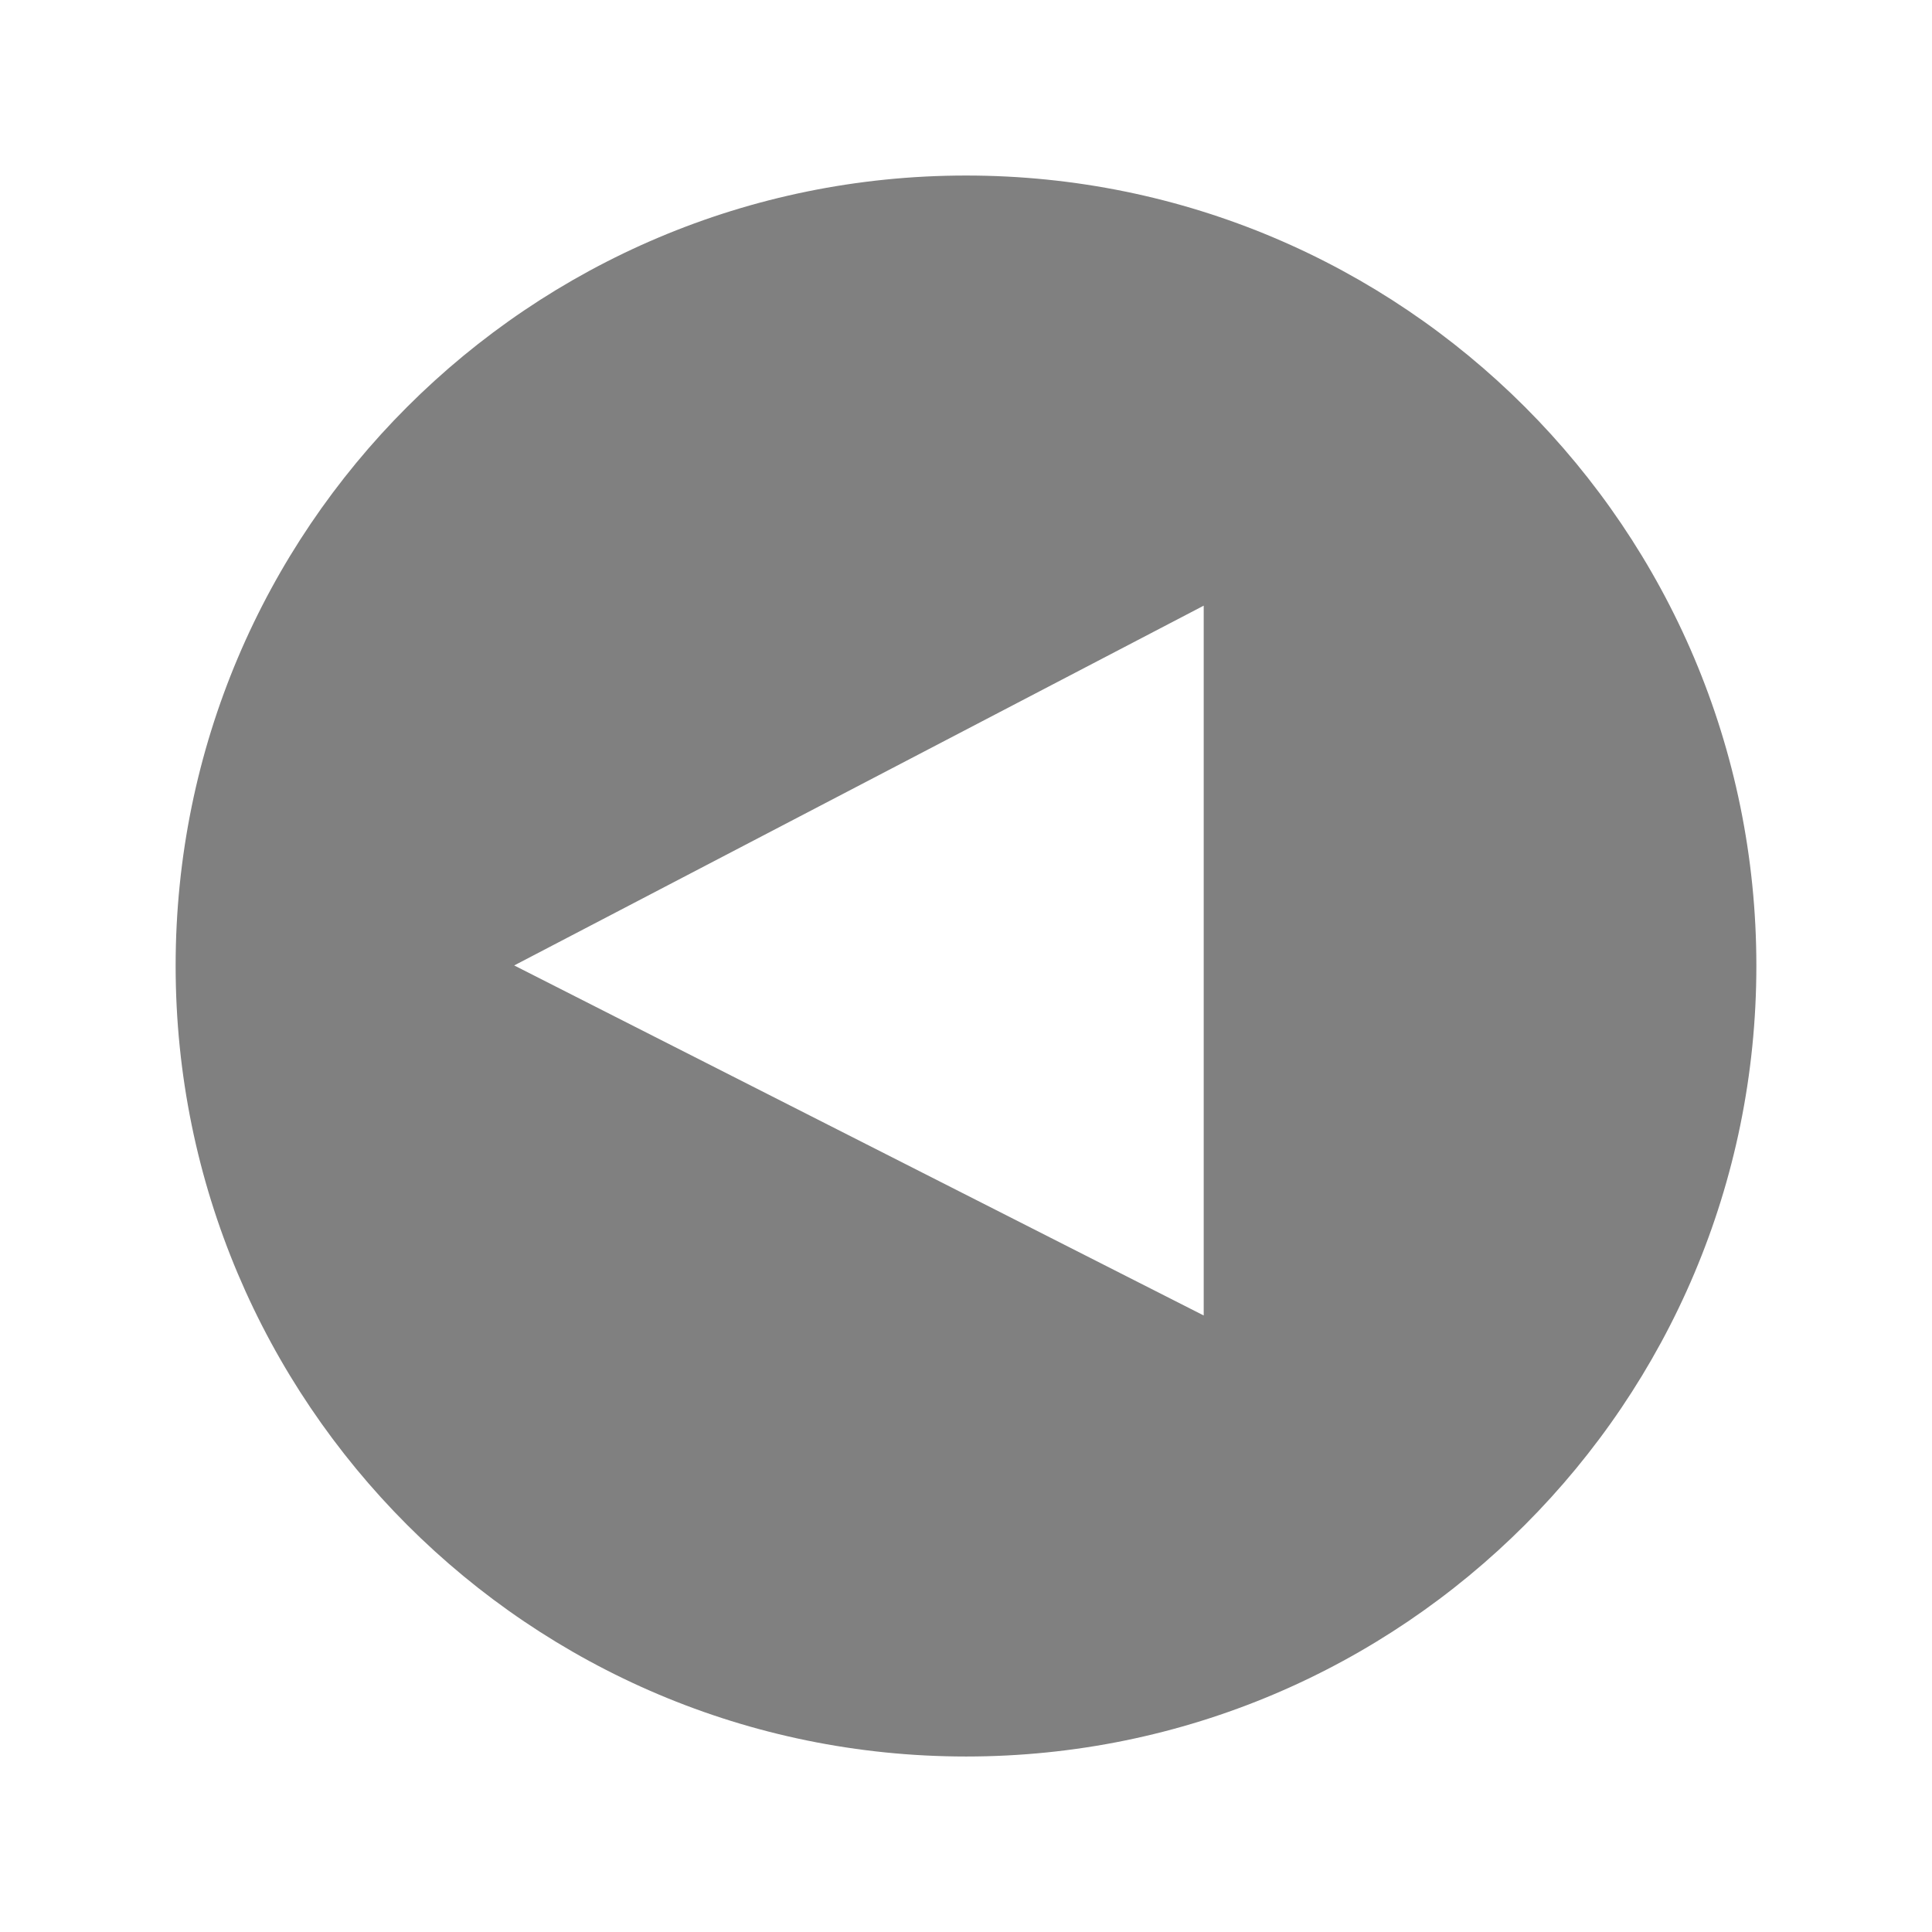
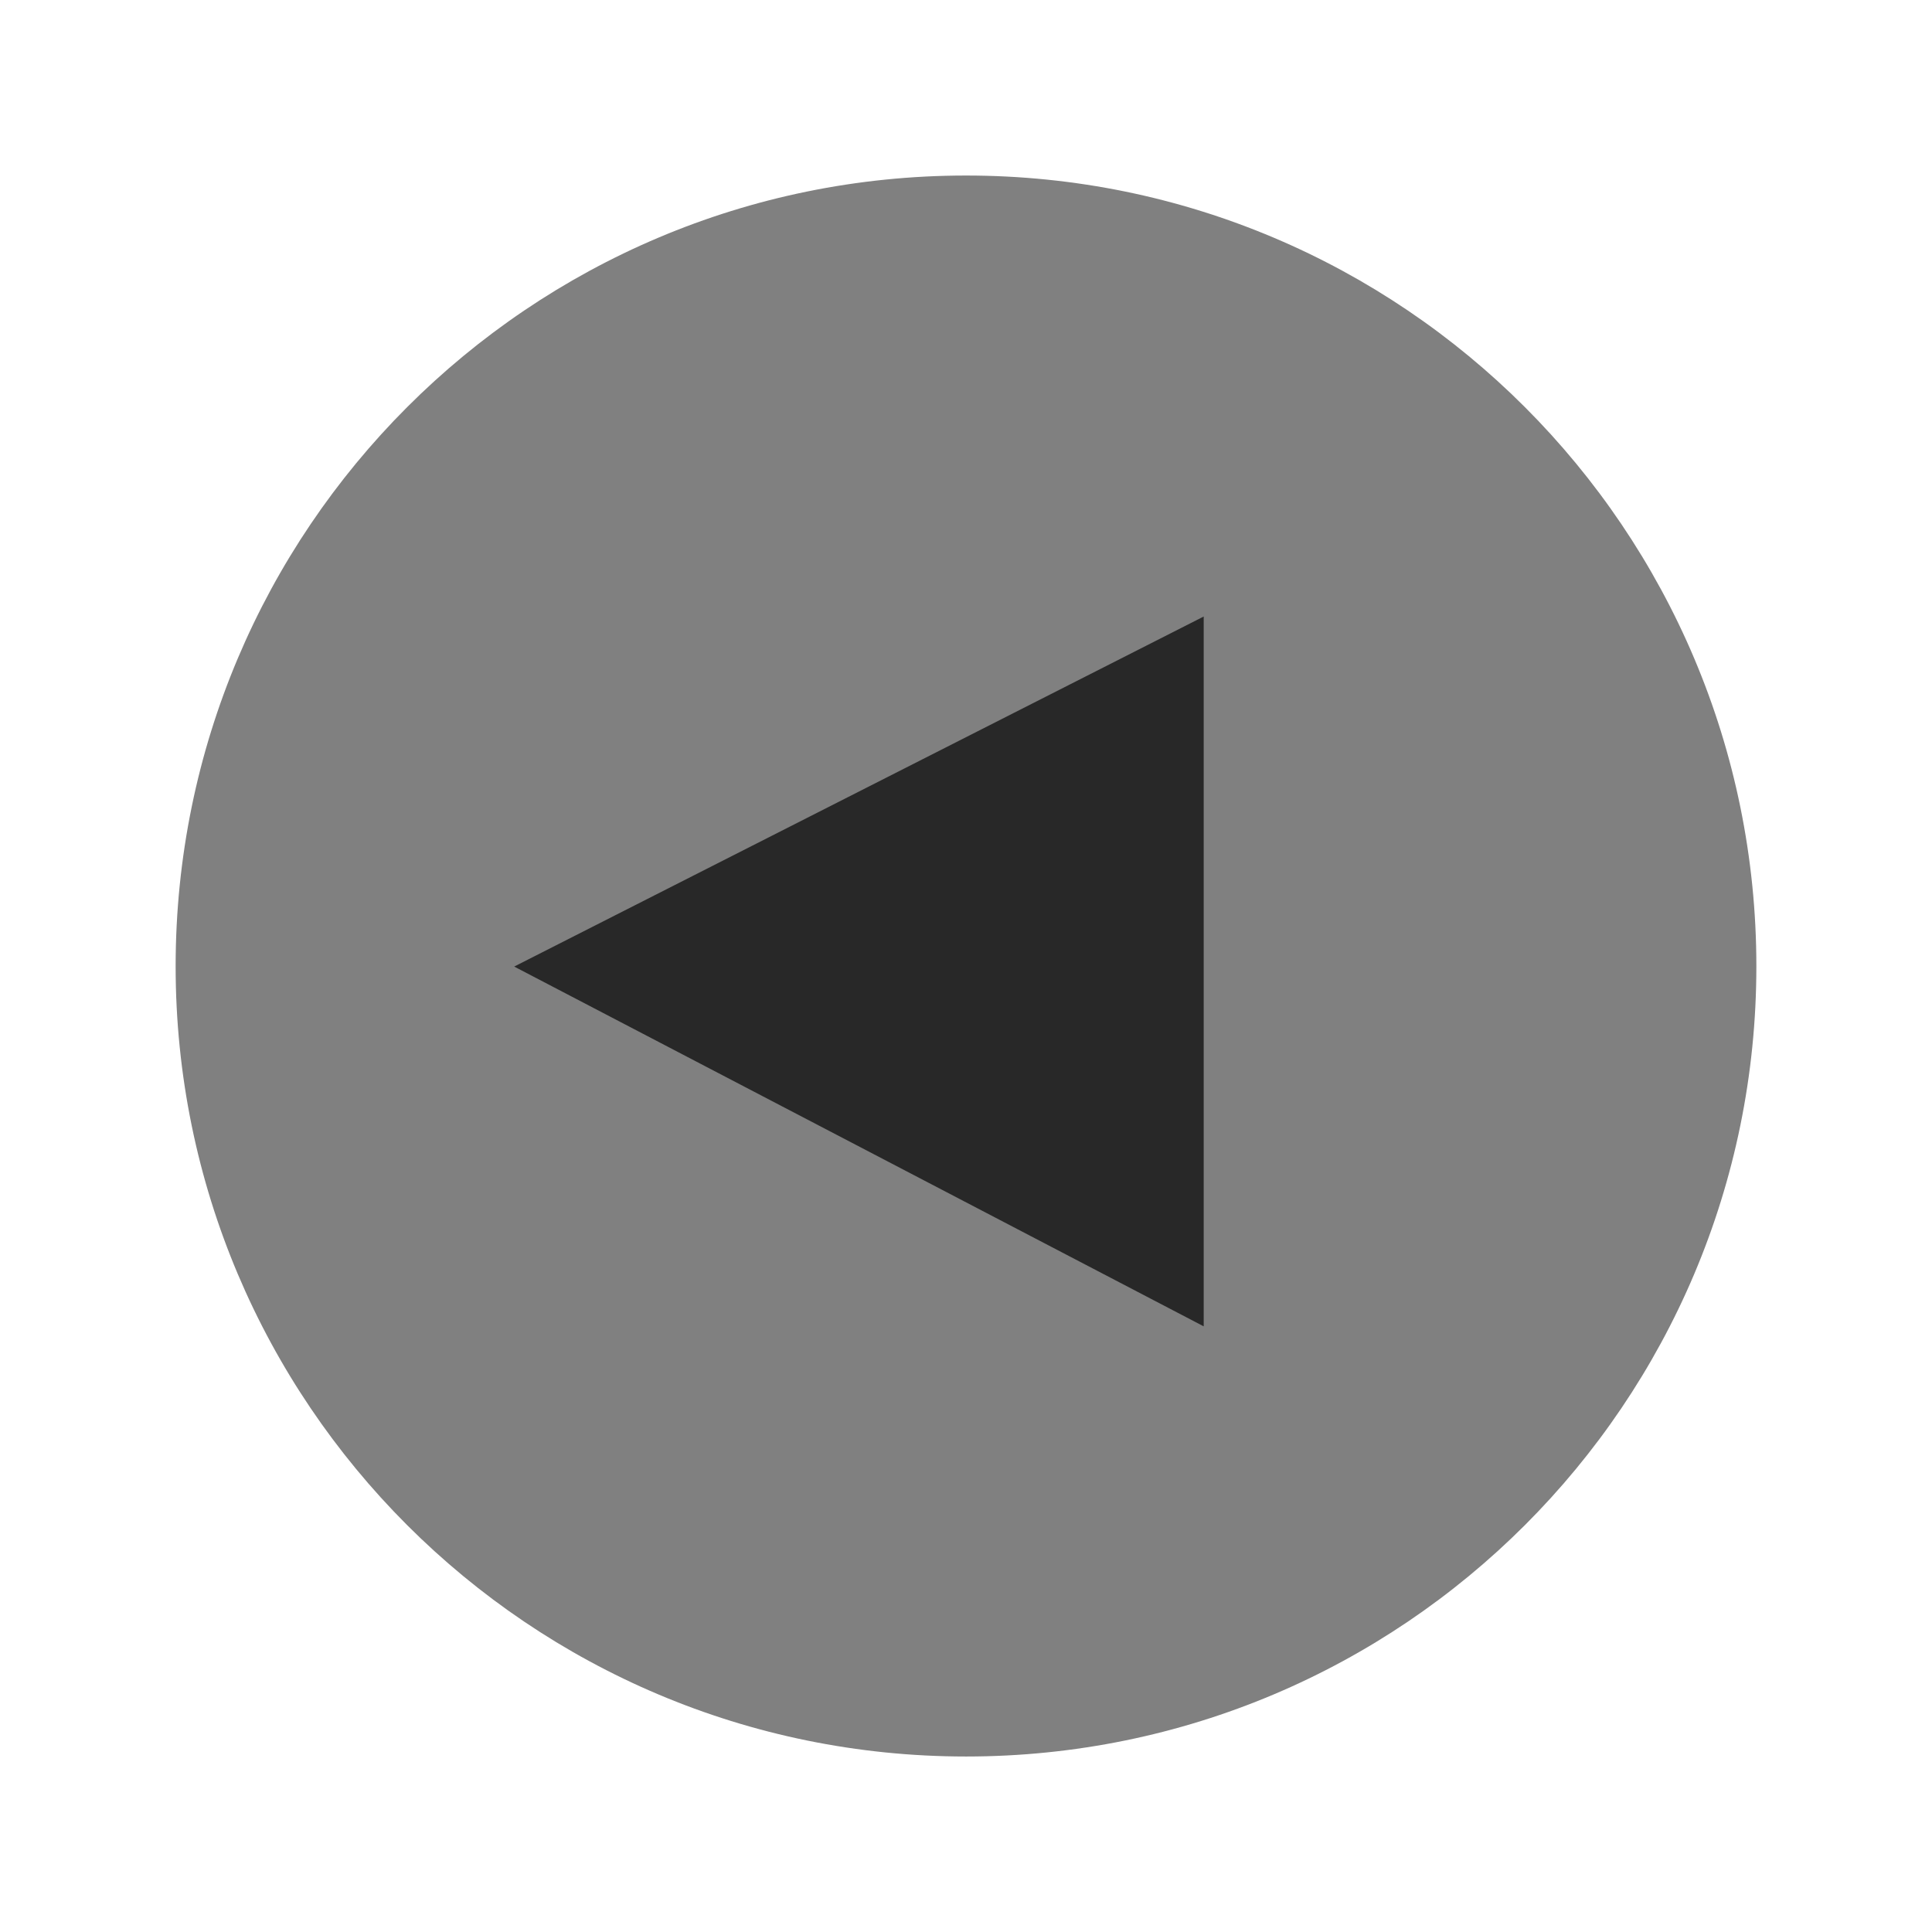
- <svg xmlns="http://www.w3.org/2000/svg" enable-background="new 0 0 55 55" height="55px" version="1.1" viewBox="0 0 55 55" width="55px" x="0px" xml:space="preserve" y="0px">
-   <g display="block" id="go-previous">
-     <path d="M27.503,4.997C15.073,4.997,5,15.064,5,27.493c0,12.432,10.073,22.511,22.503,22.511   C39.929,50.004,50,39.925,50,27.493C50,15.064,39.929,4.997,27.503,4.997z M34.267,37.449l-19.629-9.965l19.629-10.242V37.449z" display="inline" fill="#808080" />
+ <svg xmlns="http://www.w3.org/2000/svg" version="1.1" width="55" height="55" viewBox="0 0 55 55" id="svg2" xml:space="preserve">
+   <defs id="defs9" />
+   <rect width="30" height="30" x="12.5" y="12.5" id="rect2988" style="fill:#282828;fill-opacity:1;stroke:none" />
+   <g transform="matrix(-1,0,0,1,55,0)" id="go-next" style="fill:#808080;fill-opacity:1;display:block">
+     <path d="M 27.497,50.004 C 39.927,50.004 50,39.937 50,27.508 50,15.076 39.927,4.997 27.497,4.997 15.071,4.997 5,15.076 5,27.508 5,39.937 15.071,50.004 27.497,50.004 z M 20.733,17.551 40.362,27.516 20.733,37.758 V 17.551 z" id="path5" style="fill:#808080;fill-opacity:1" />
  </g>
</svg>
